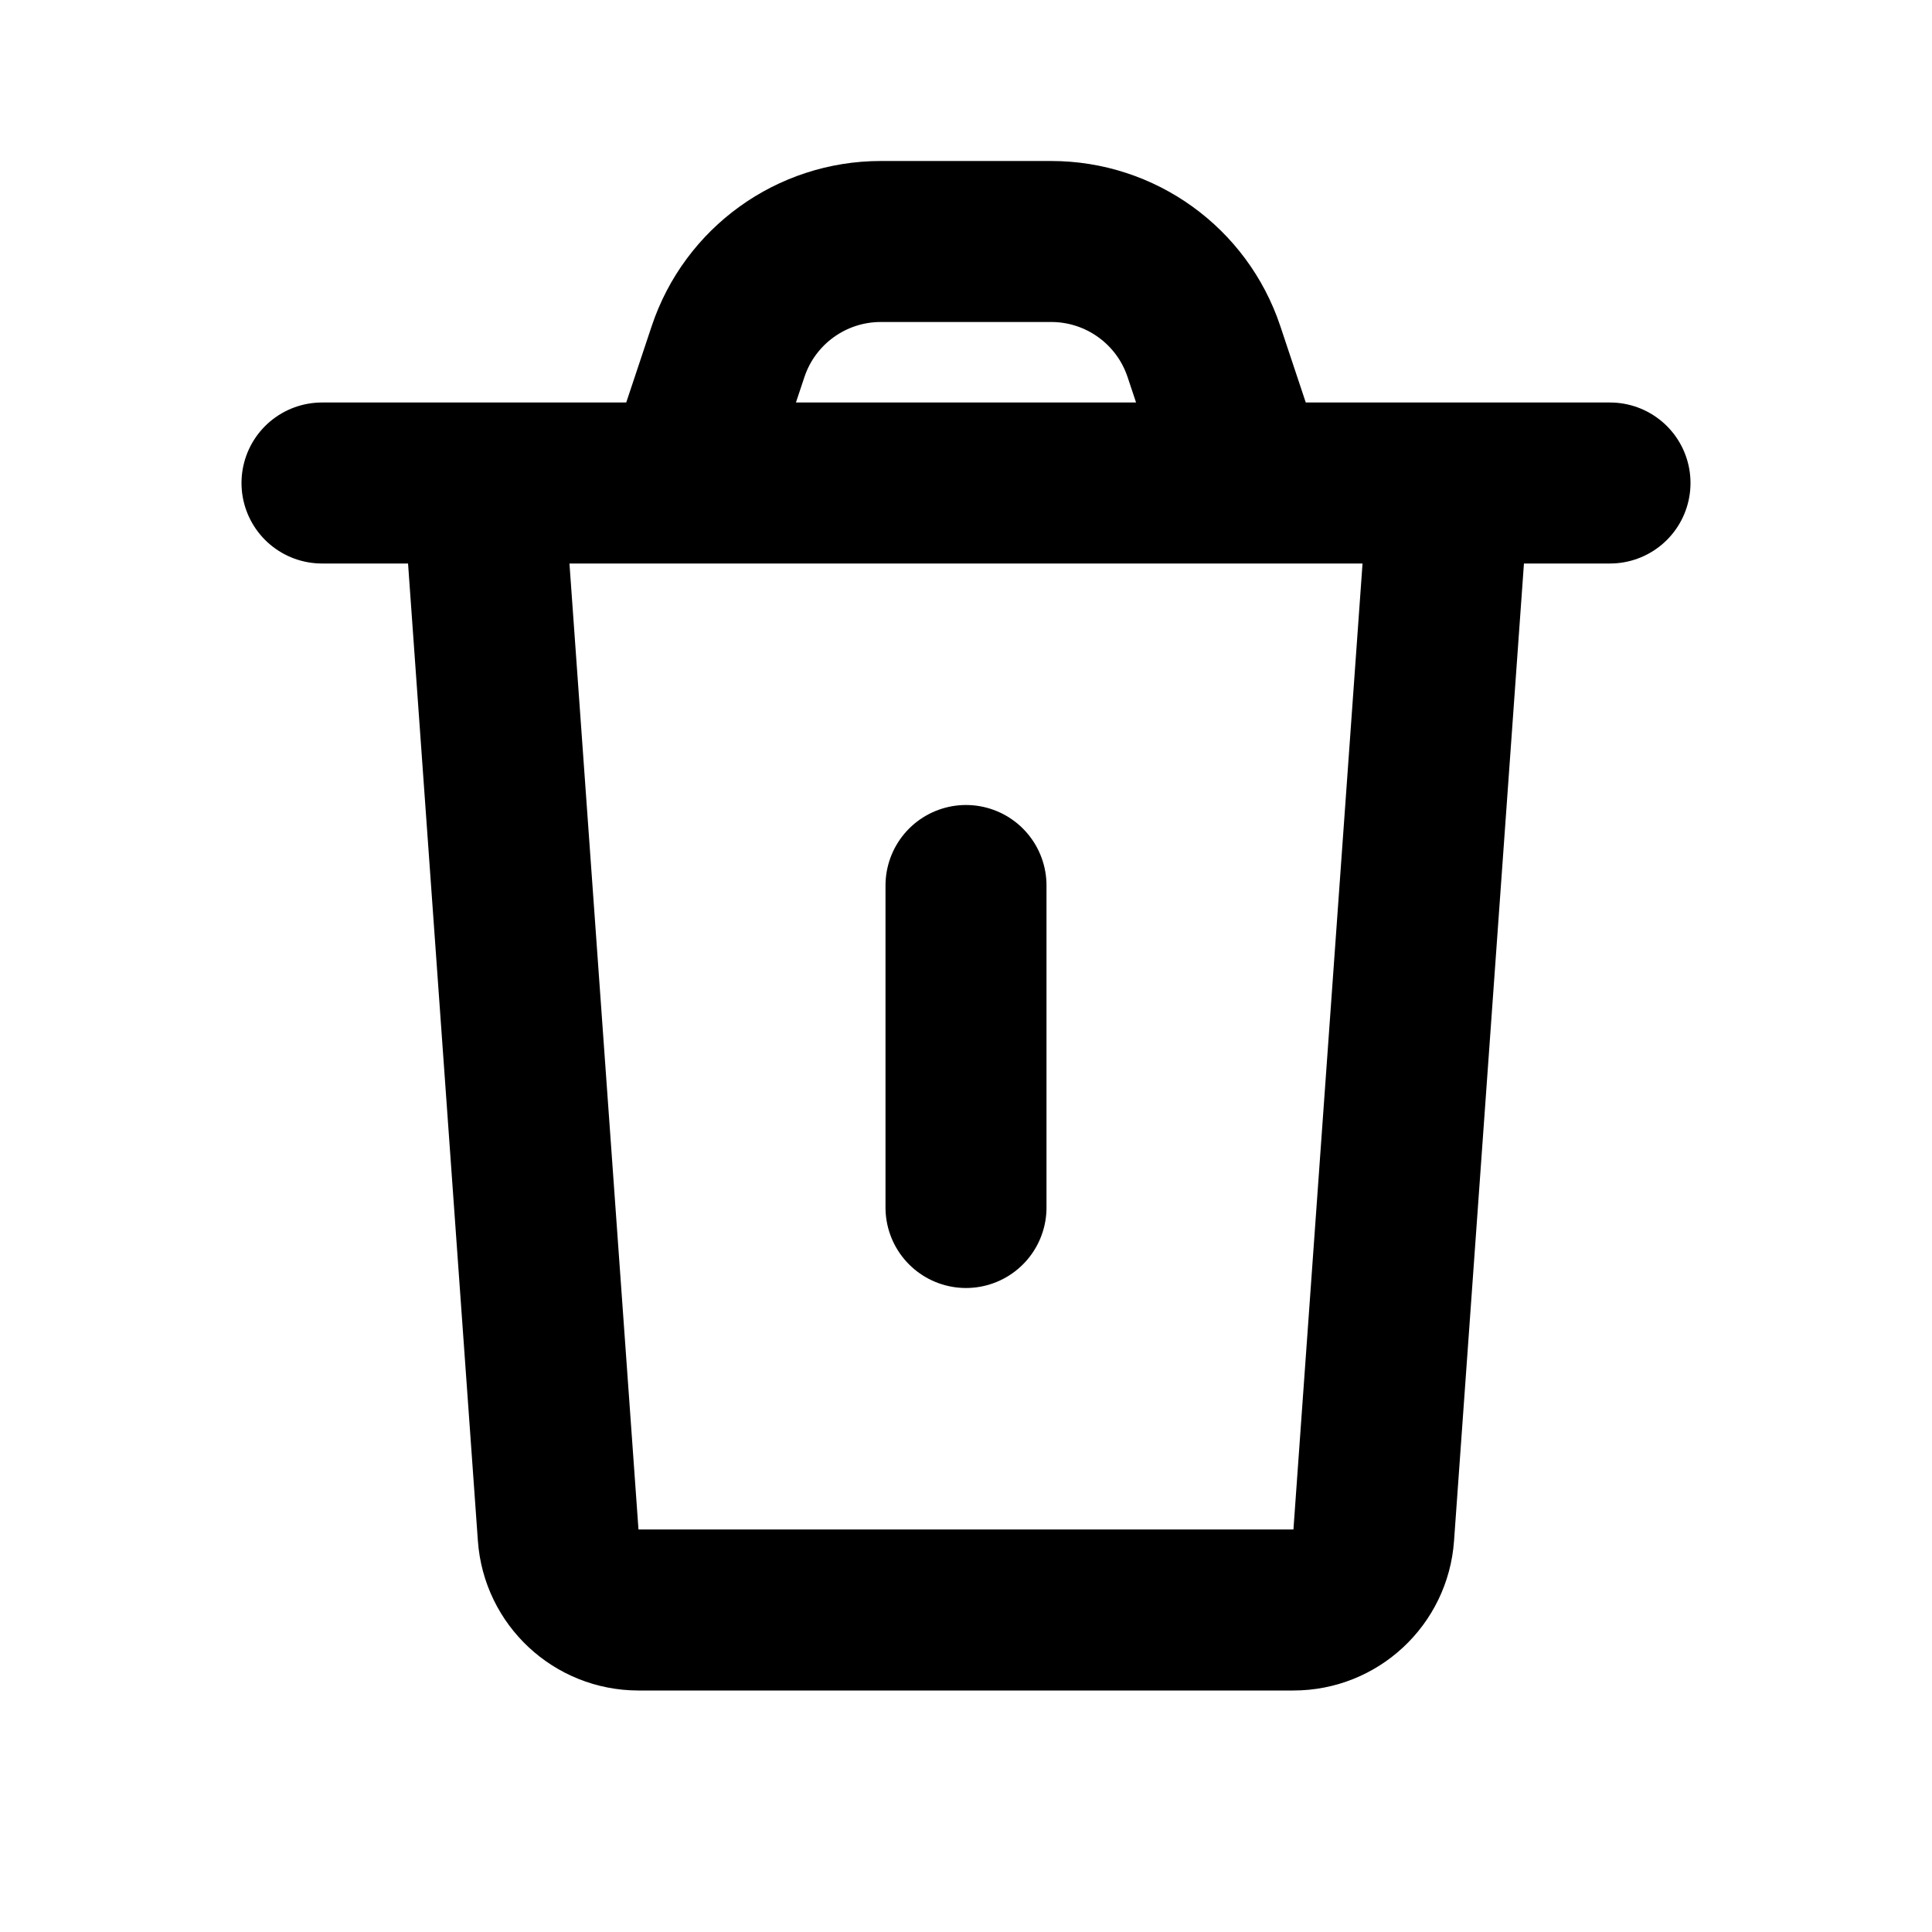
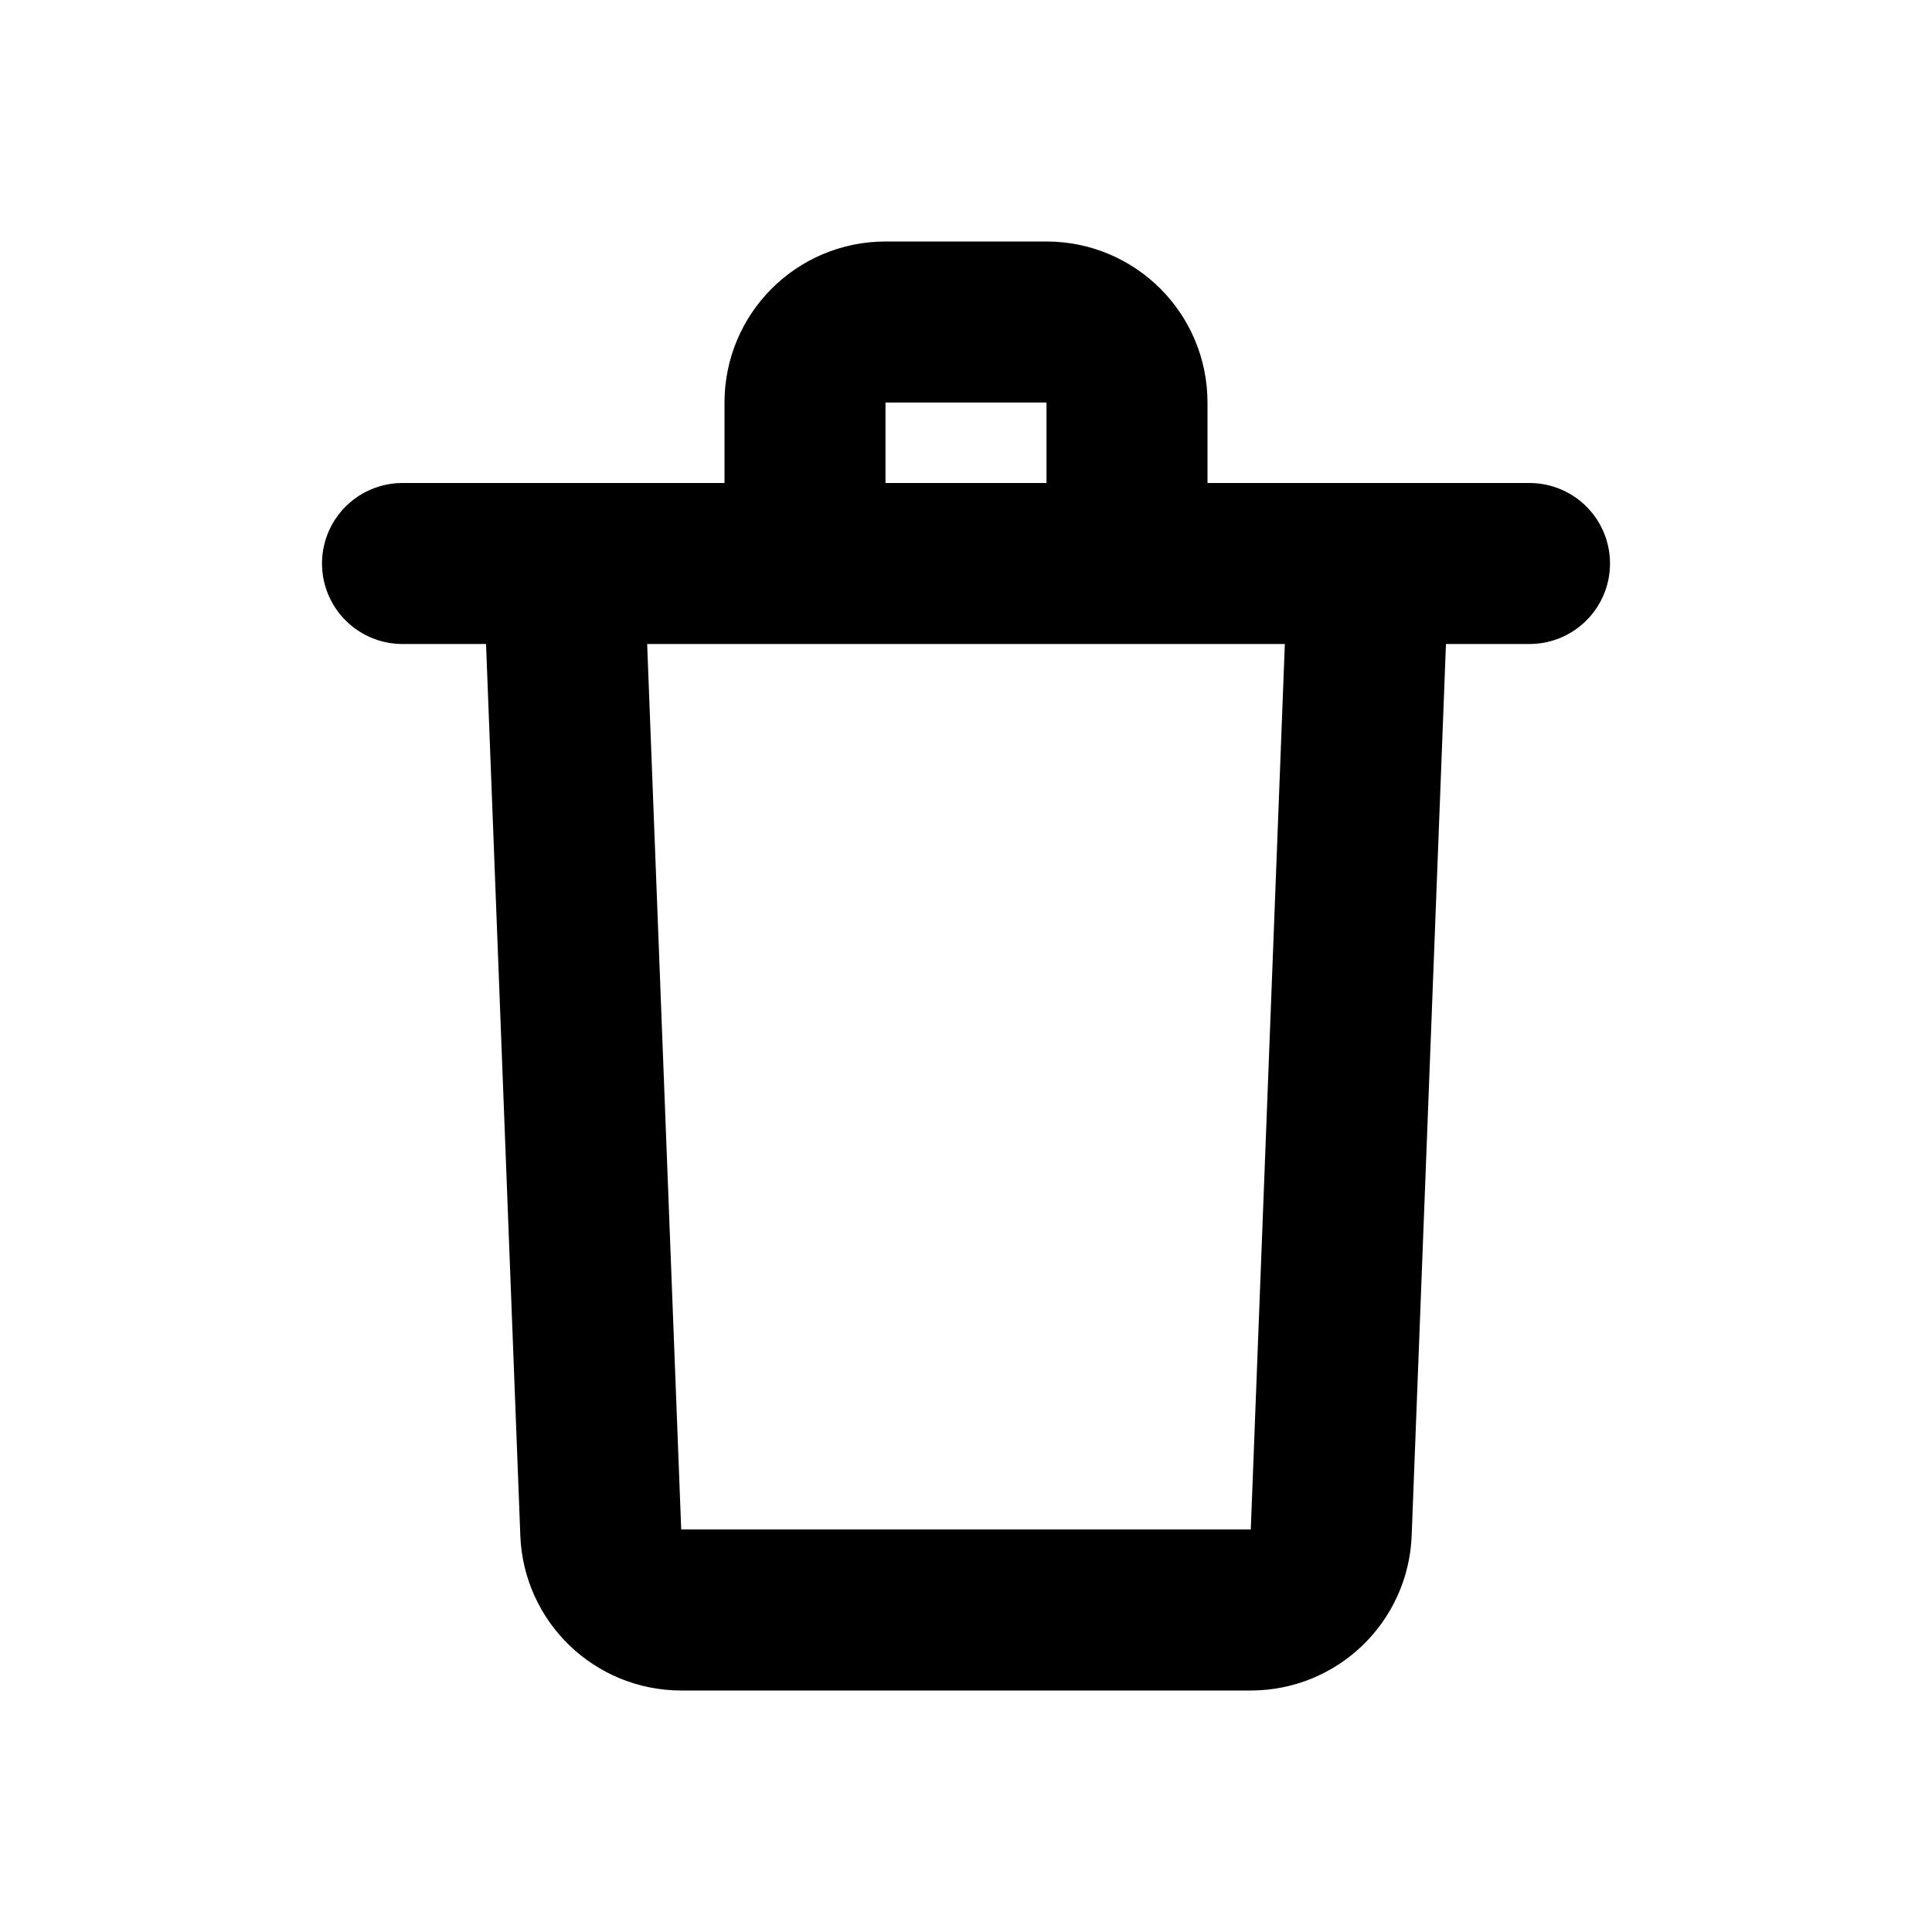
<svg xmlns="http://www.w3.org/2000/svg" width="24" height="24" fill="none" viewBox="0 0 24 24">
-   <path stroke="currentColor" stroke-linecap="round" stroke-linejoin="round" stroke-width="2" d="M6 6l.934 13.071A1 1 0 007.93 20h8.138a1 1 0 00.997-.929L18 6m-6 5v4m8-9H4m4.5 0l.544-1.632A2 2 0 0110.941 3h2.117a2 2 0 011.898 1.368L15.5 6" />
+   <path stroke="currentColor" stroke-linecap="round" stroke-linejoin="round" stroke-width="2" d="M7 7h3M7 7H5m2 0 .463 12.038a1 1 0 0 0 1 .962h7.075a1 1 0 0 0 .999-.962L17 7m0 0h2m-2 0h-3m-4 0V5a1 1 0 0 1 1-1h2a1 1 0 0 1 1 1v2m-4 0h4" />
</svg>
